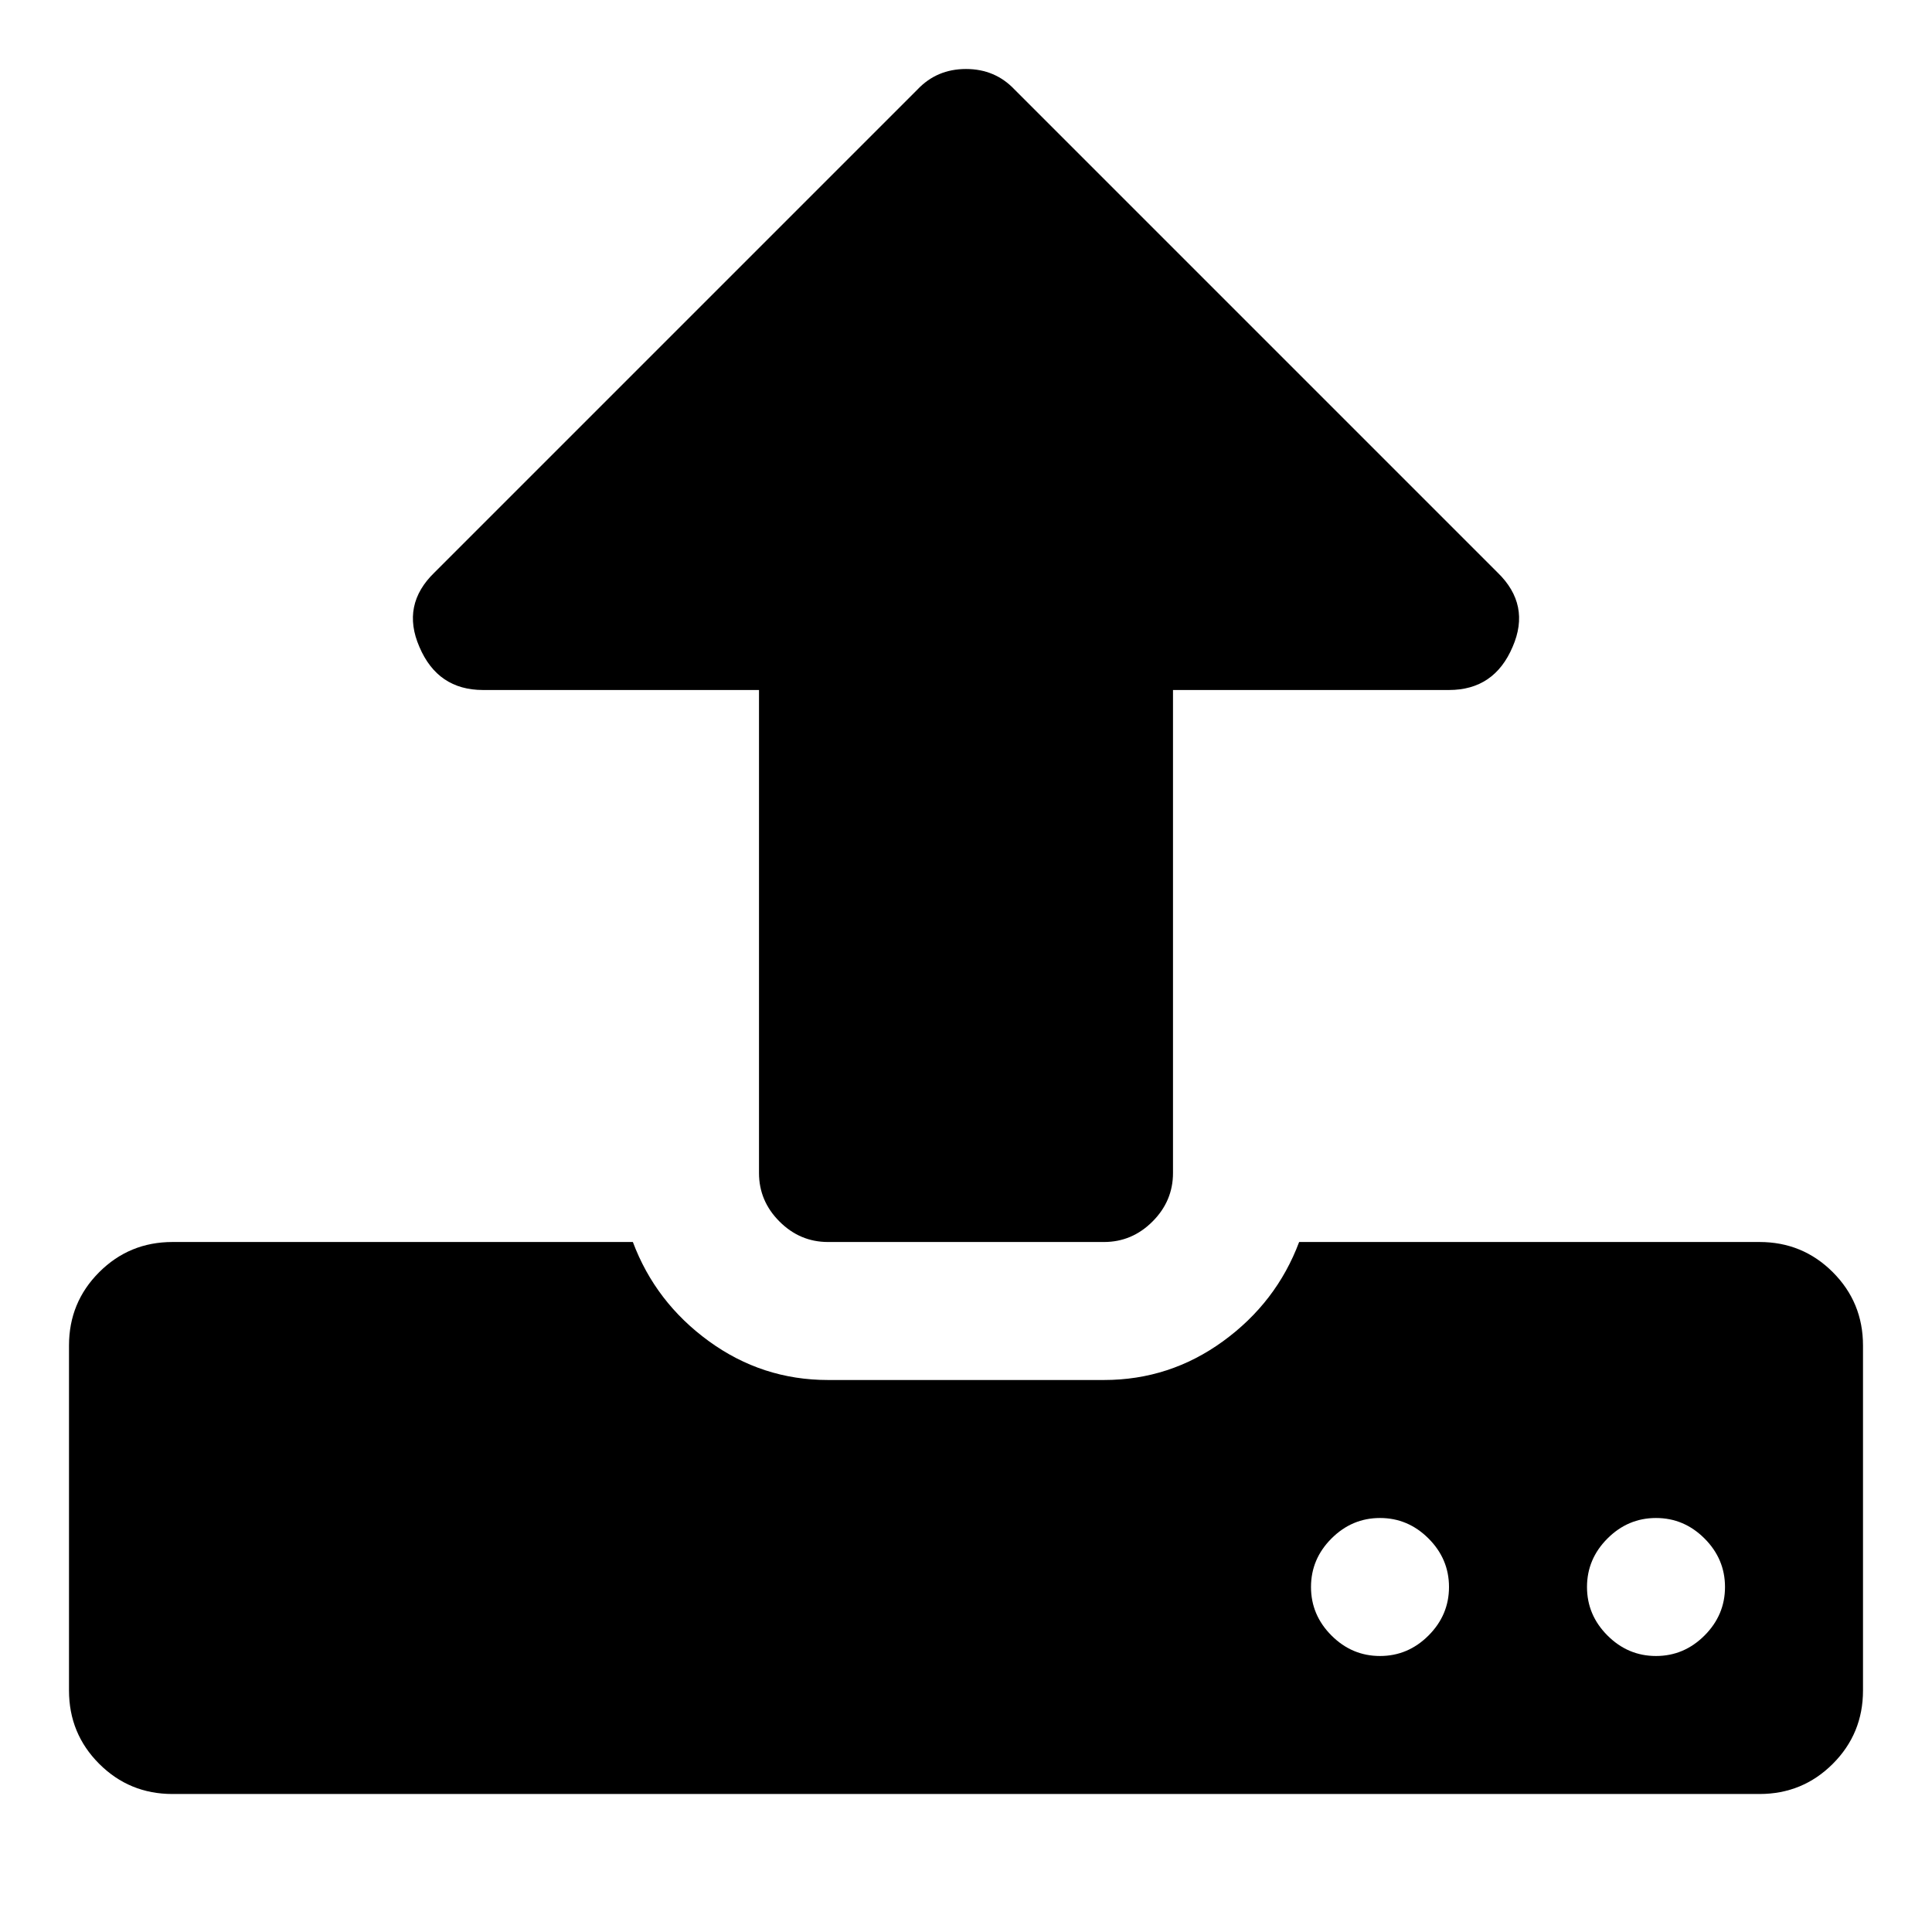
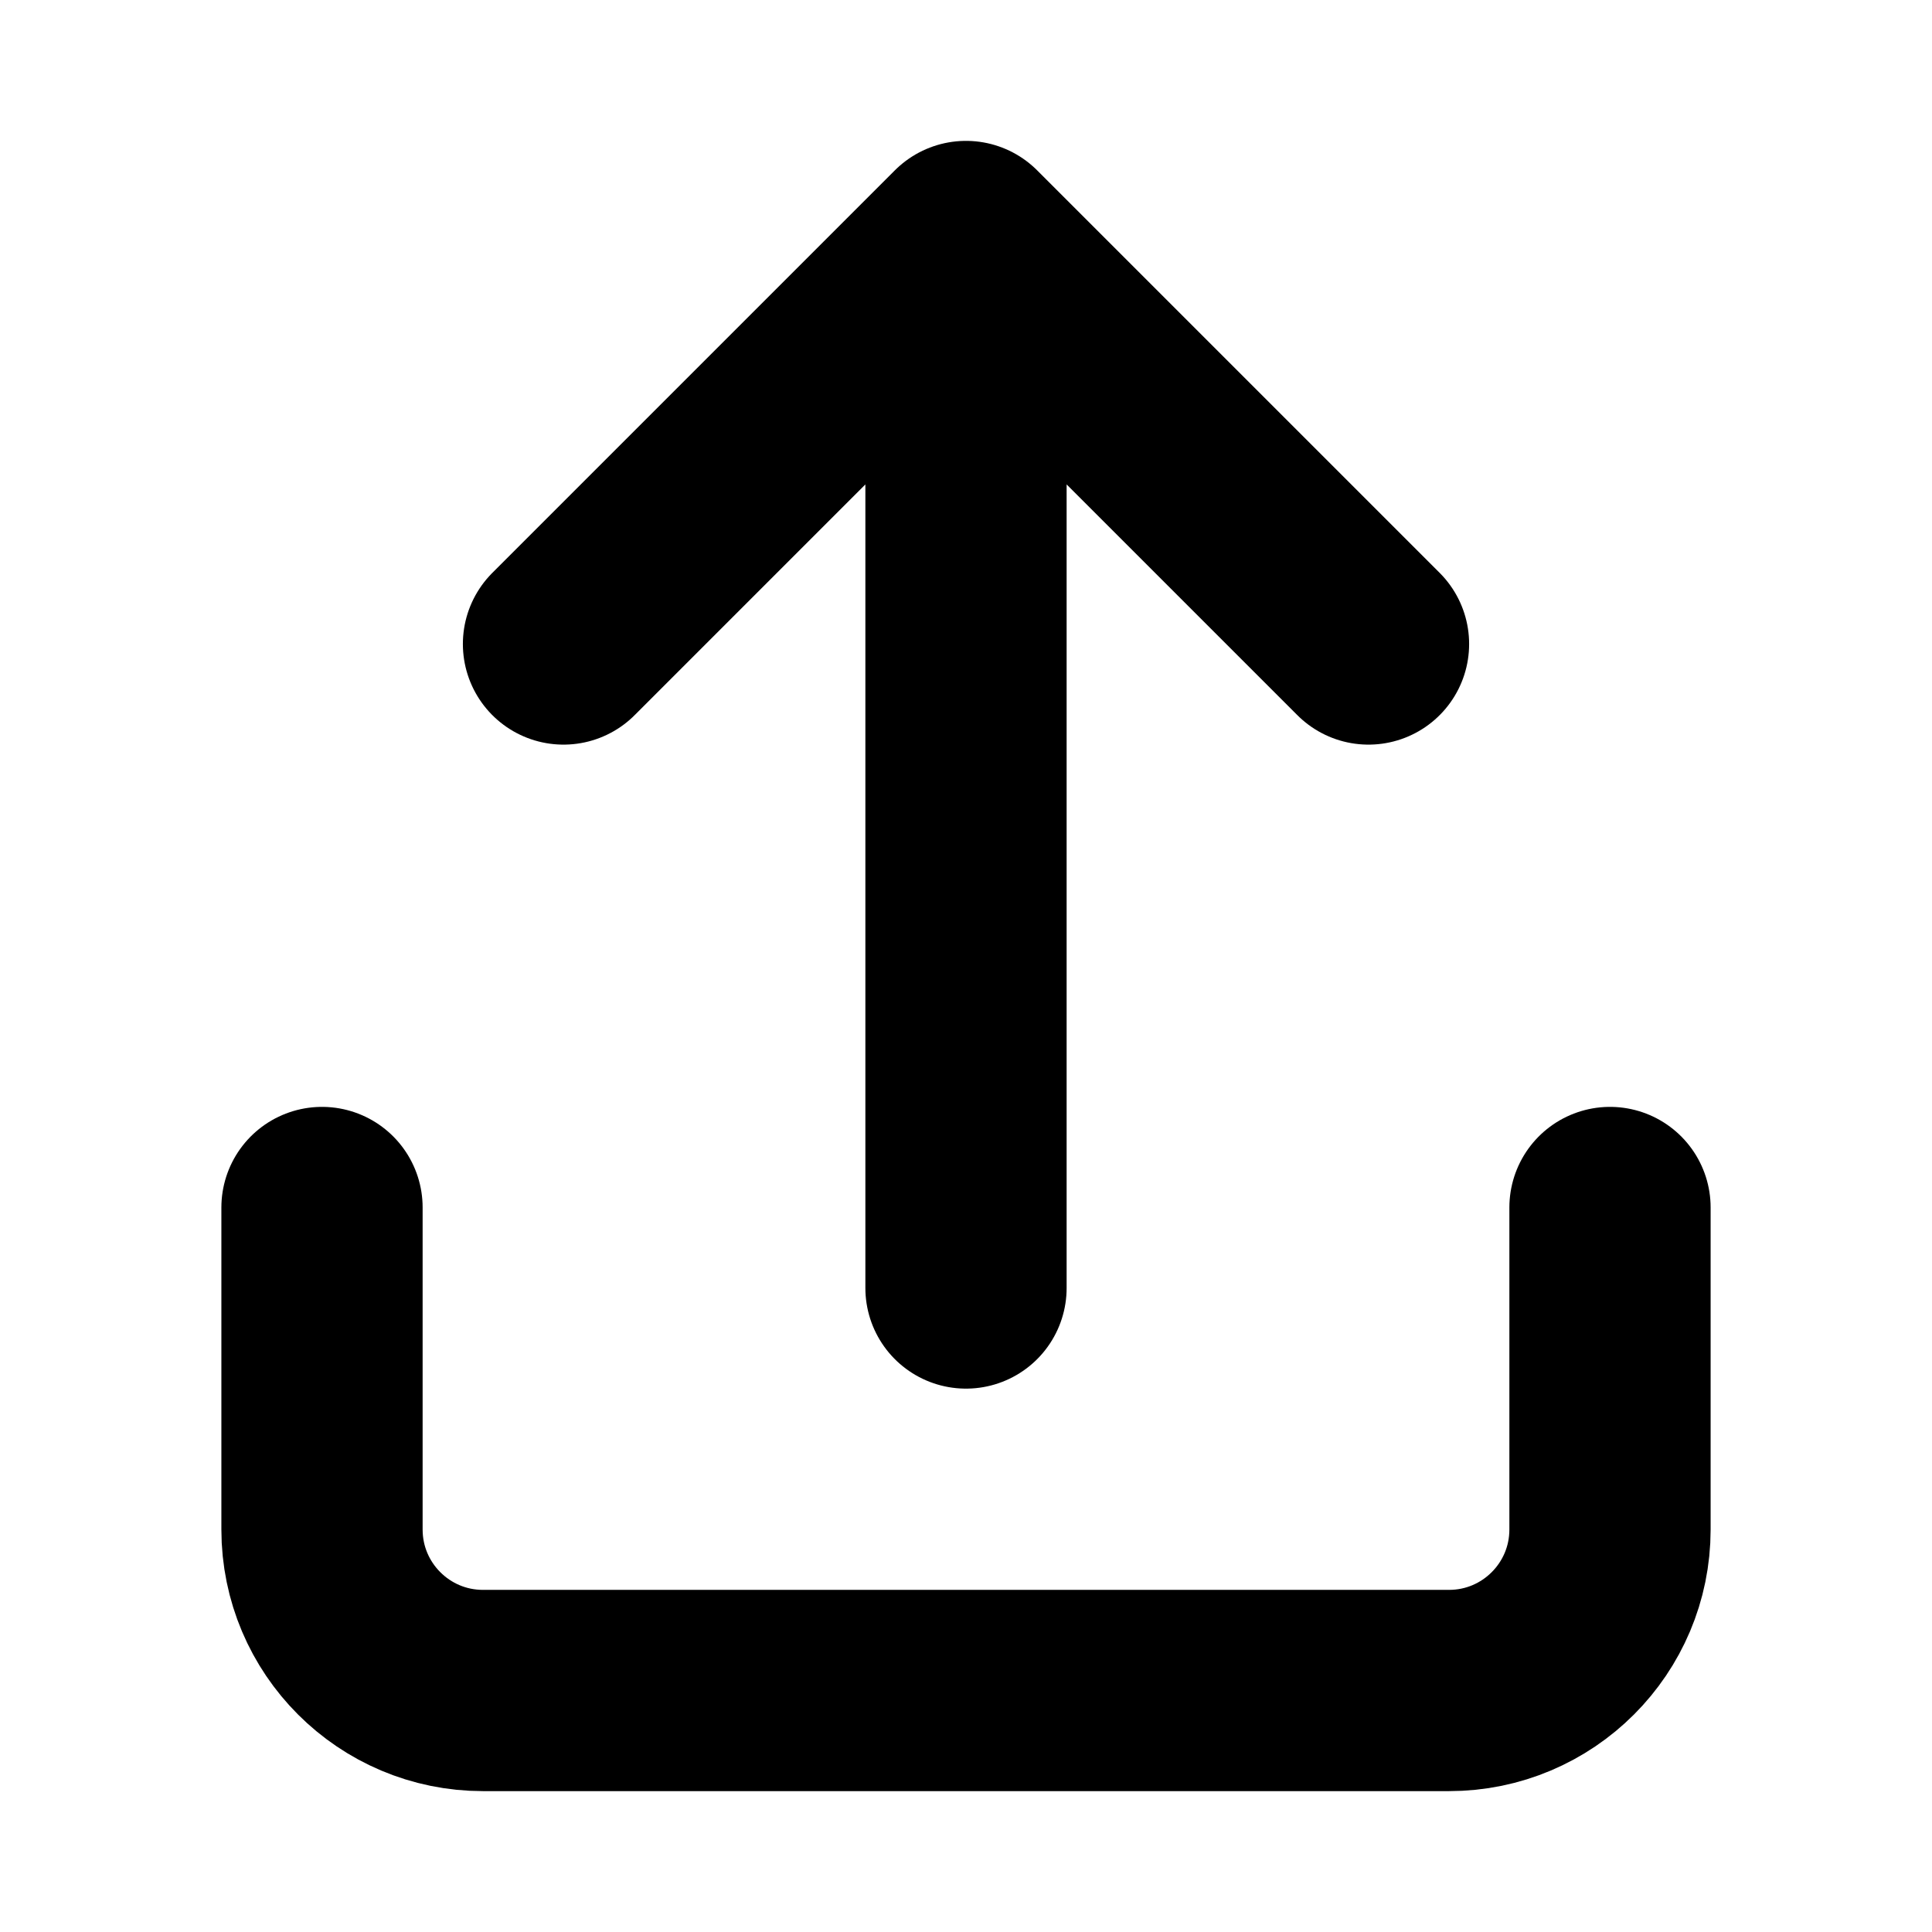
- <svg xmlns="http://www.w3.org/2000/svg" viewBox="0 0 1792 1792">
-   <path d="M1344 1472q0-26-19-45t-45-19-45 19-19 45 19 45 45 19 45-19 19-45zm256 0q0-26-19-45t-45-19-45 19-19 45 19 45 45 19 45-19 19-45zm128-224v320q0 40-28 68t-68 28h-1472q-40 0-68-28t-28-68v-320q0-40 28-68t68-28h427q21 56 70.5 92t110.5 36h256q61 0 110.5-36t70.5-92h427q40 0 68 28t28 68zm-325-648q-17 40-59 40h-256v448q0 26-19 45t-45 19h-256q-26 0-45-19t-19-45v-448h-256q-42 0-59-40-17-39 14-69l448-448q18-19 45-19t45 19l448 448q31 30 14 69z" />
+ <svg xmlns="http://www.w3.org/2000/svg" width="24" height="24" viewBox="0 0 24 24" fill="none" stroke="currentColor" stroke-width="2.5" stroke-linecap="round" stroke-linejoin="round">
+   <g fill="none">
+     <path d="M12 16V3m-5 5 5-5 5 5M4 15v4a2 2 0 0 0 2 2h12a2 2 0 0 0 2-2v-4" />
+   </g>
</svg>
